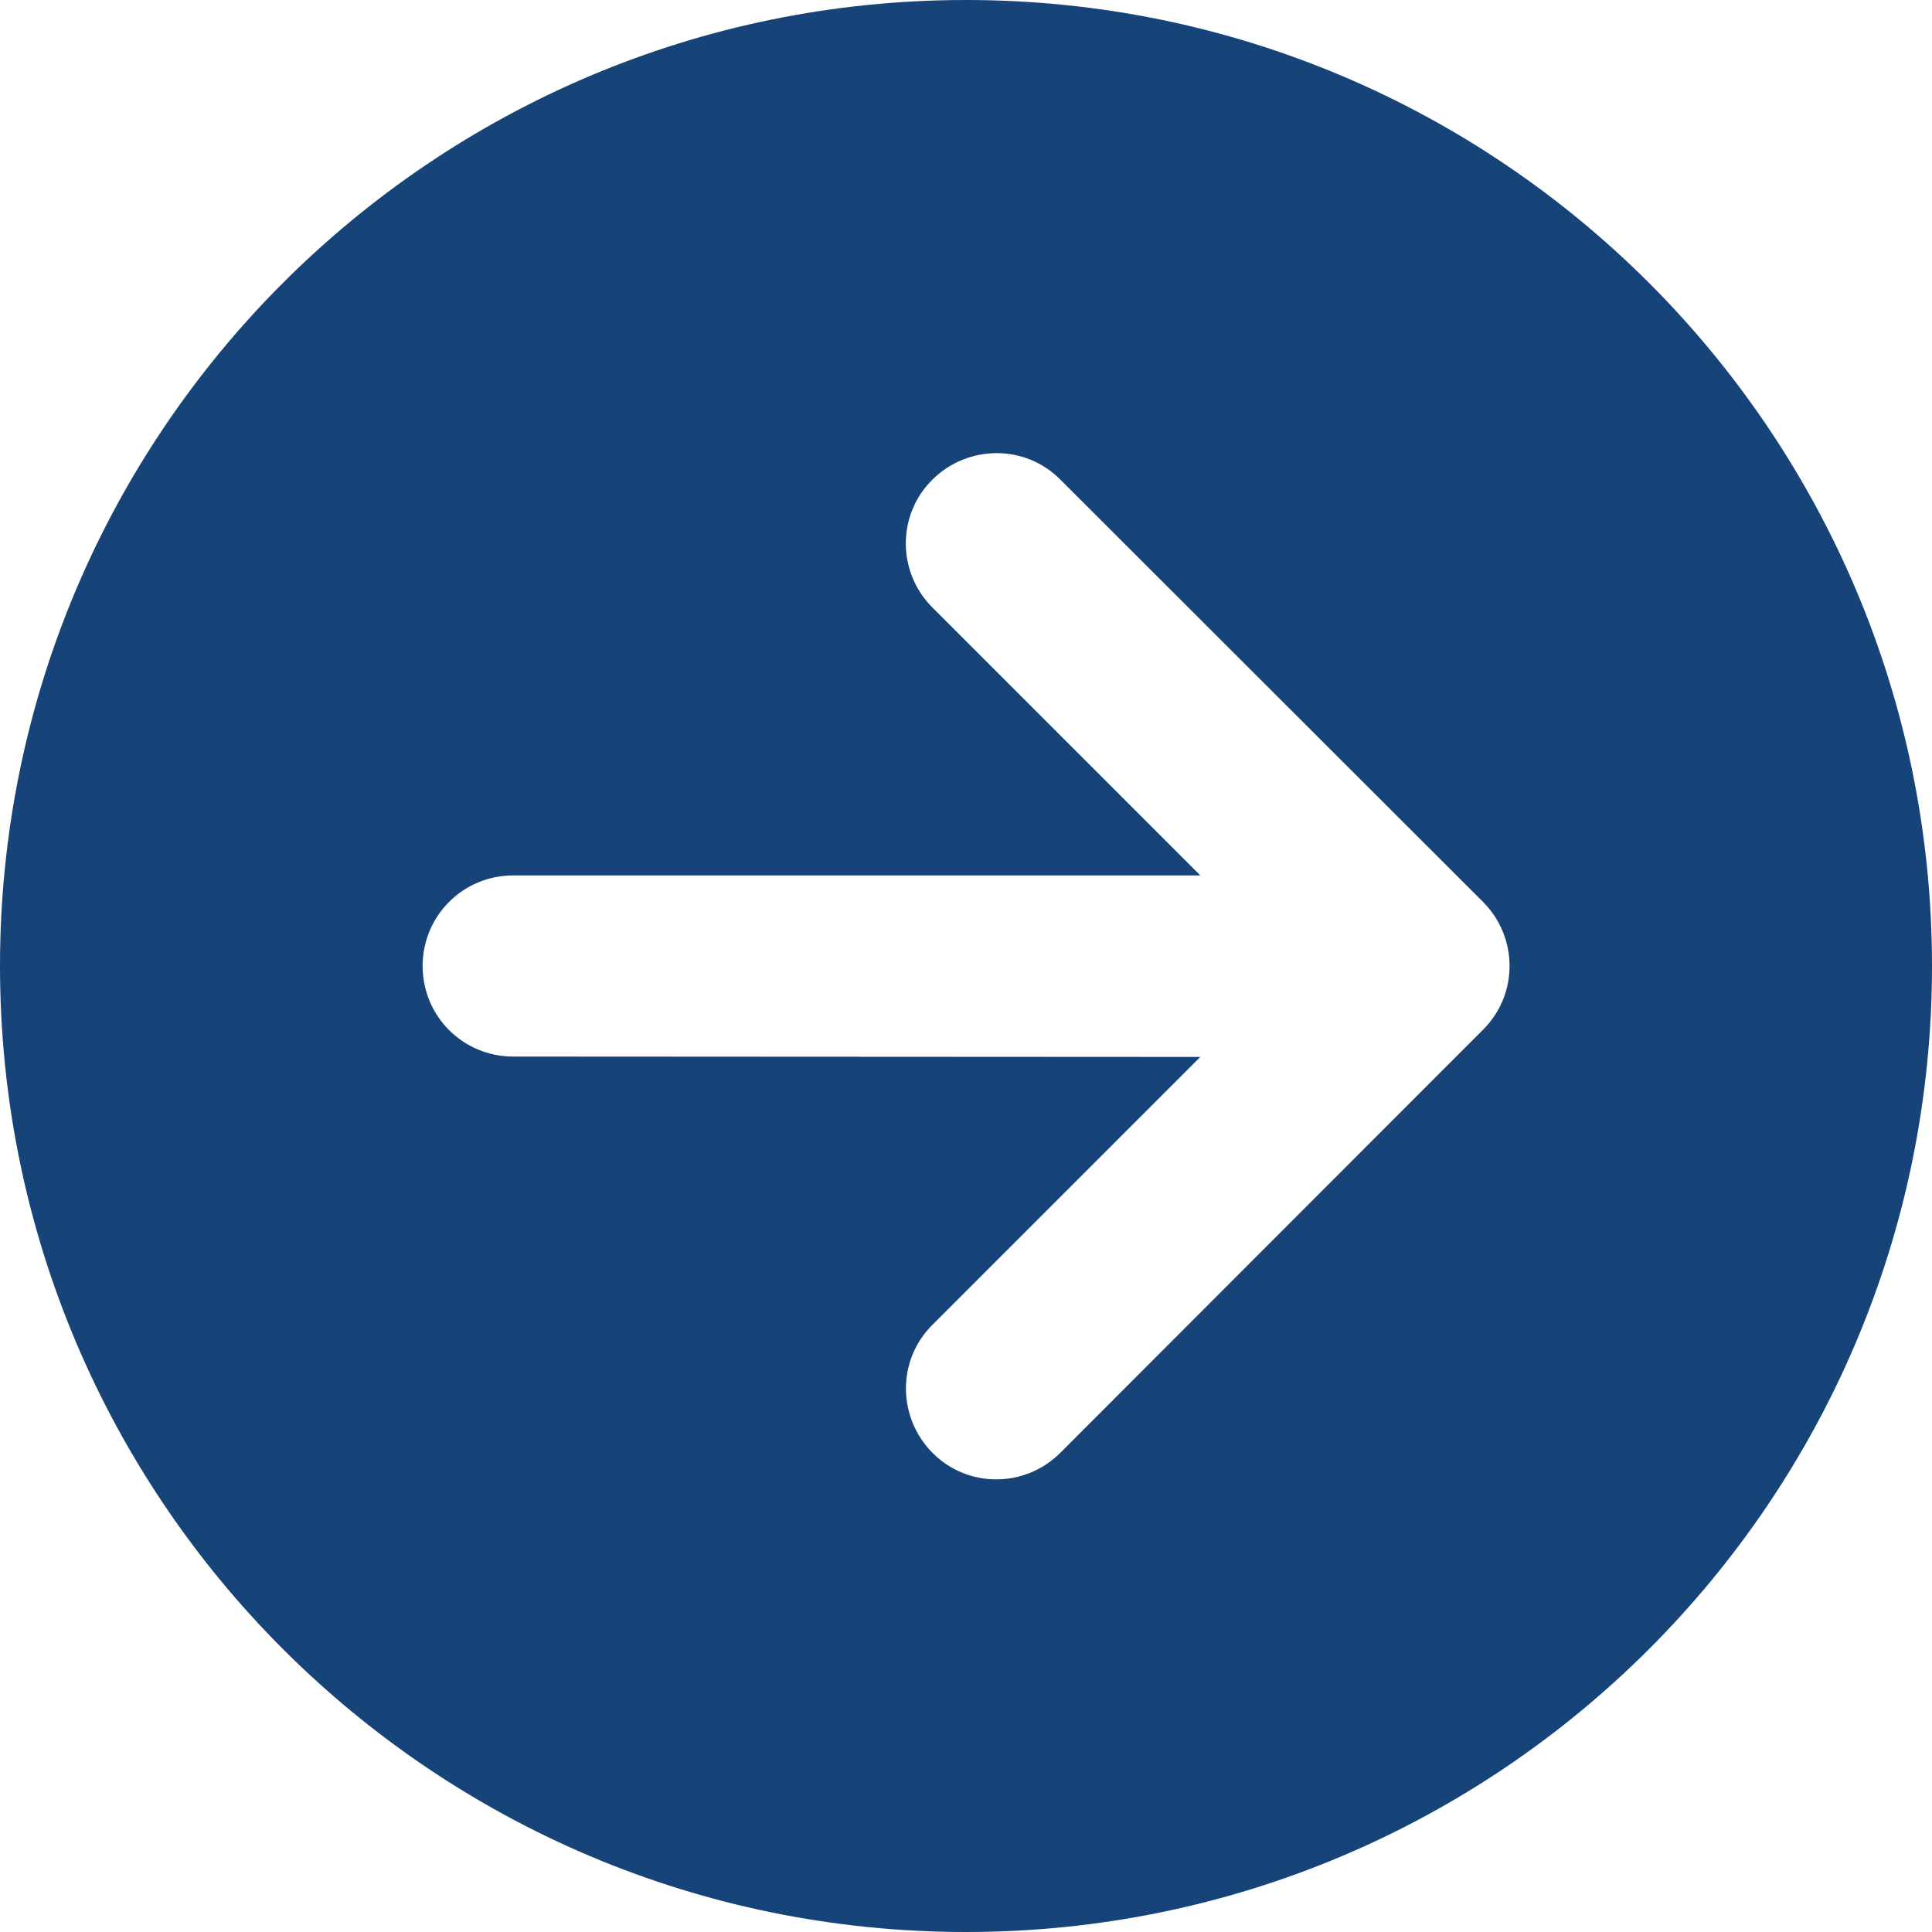
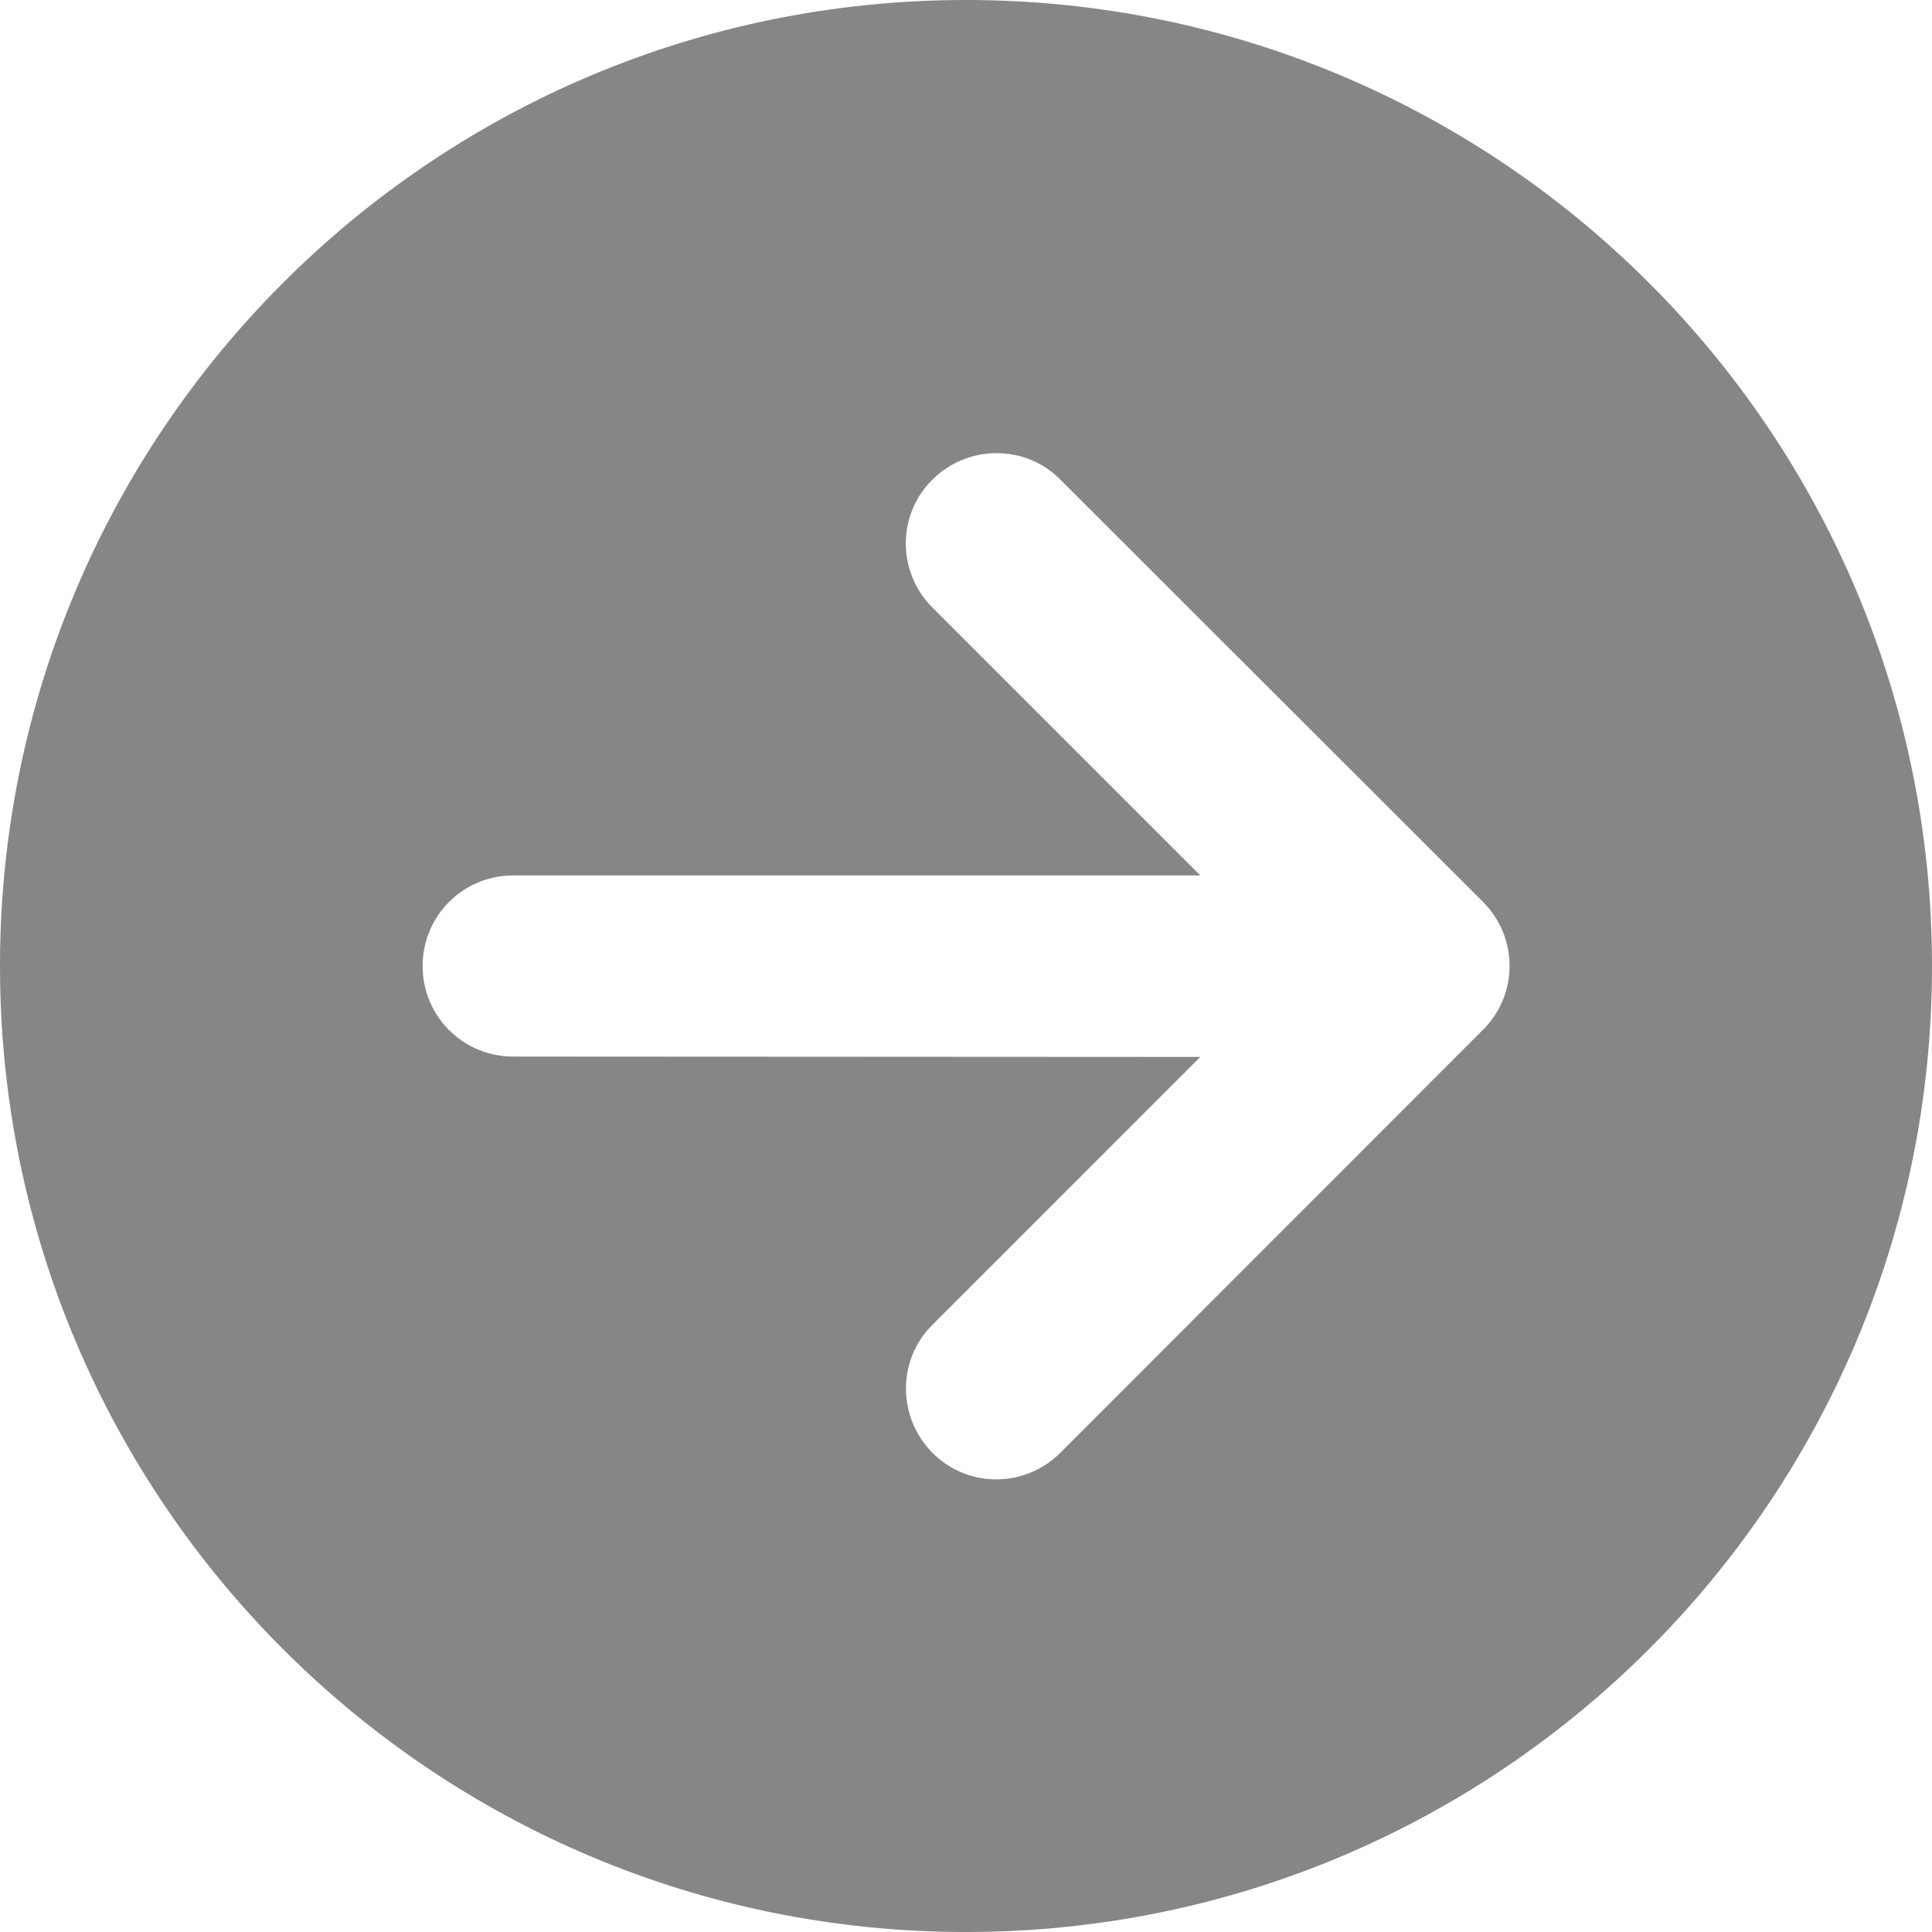
<svg xmlns="http://www.w3.org/2000/svg" viewBox="0 0 512 512">
-   <path fill="#164479" d="M0 256a256 256 0 1 0 512 0A256 256 0 1 0 0 256zM281 385c-9.4 9.4-24.6 9.4-33.9 0s-9.4-24.6 0-33.9l71-71L136 280c-13.3 0-24-10.7-24-24s10.7-24 24-24l182.1 0-71-71c-9.4-9.4-9.4-24.6 0-33.9s24.6-9.4 33.9 0L393 239c9.4 9.4 9.4 24.6 0 33.9L281 385z" />
+   <path fill="#868686" d="M0 256a256 256 0 1 0 512 0A256 256 0 1 0 0 256zM281 385c-9.4 9.4-24.6 9.4-33.9 0s-9.4-24.6 0-33.9l71-71L136 280c-13.3 0-24-10.7-24-24s10.7-24 24-24l182.1 0-71-71c-9.4-9.4-9.4-24.6 0-33.9s24.6-9.4 33.9 0L393 239c9.4 9.4 9.4 24.6 0 33.9L281 385z" />
</svg>
